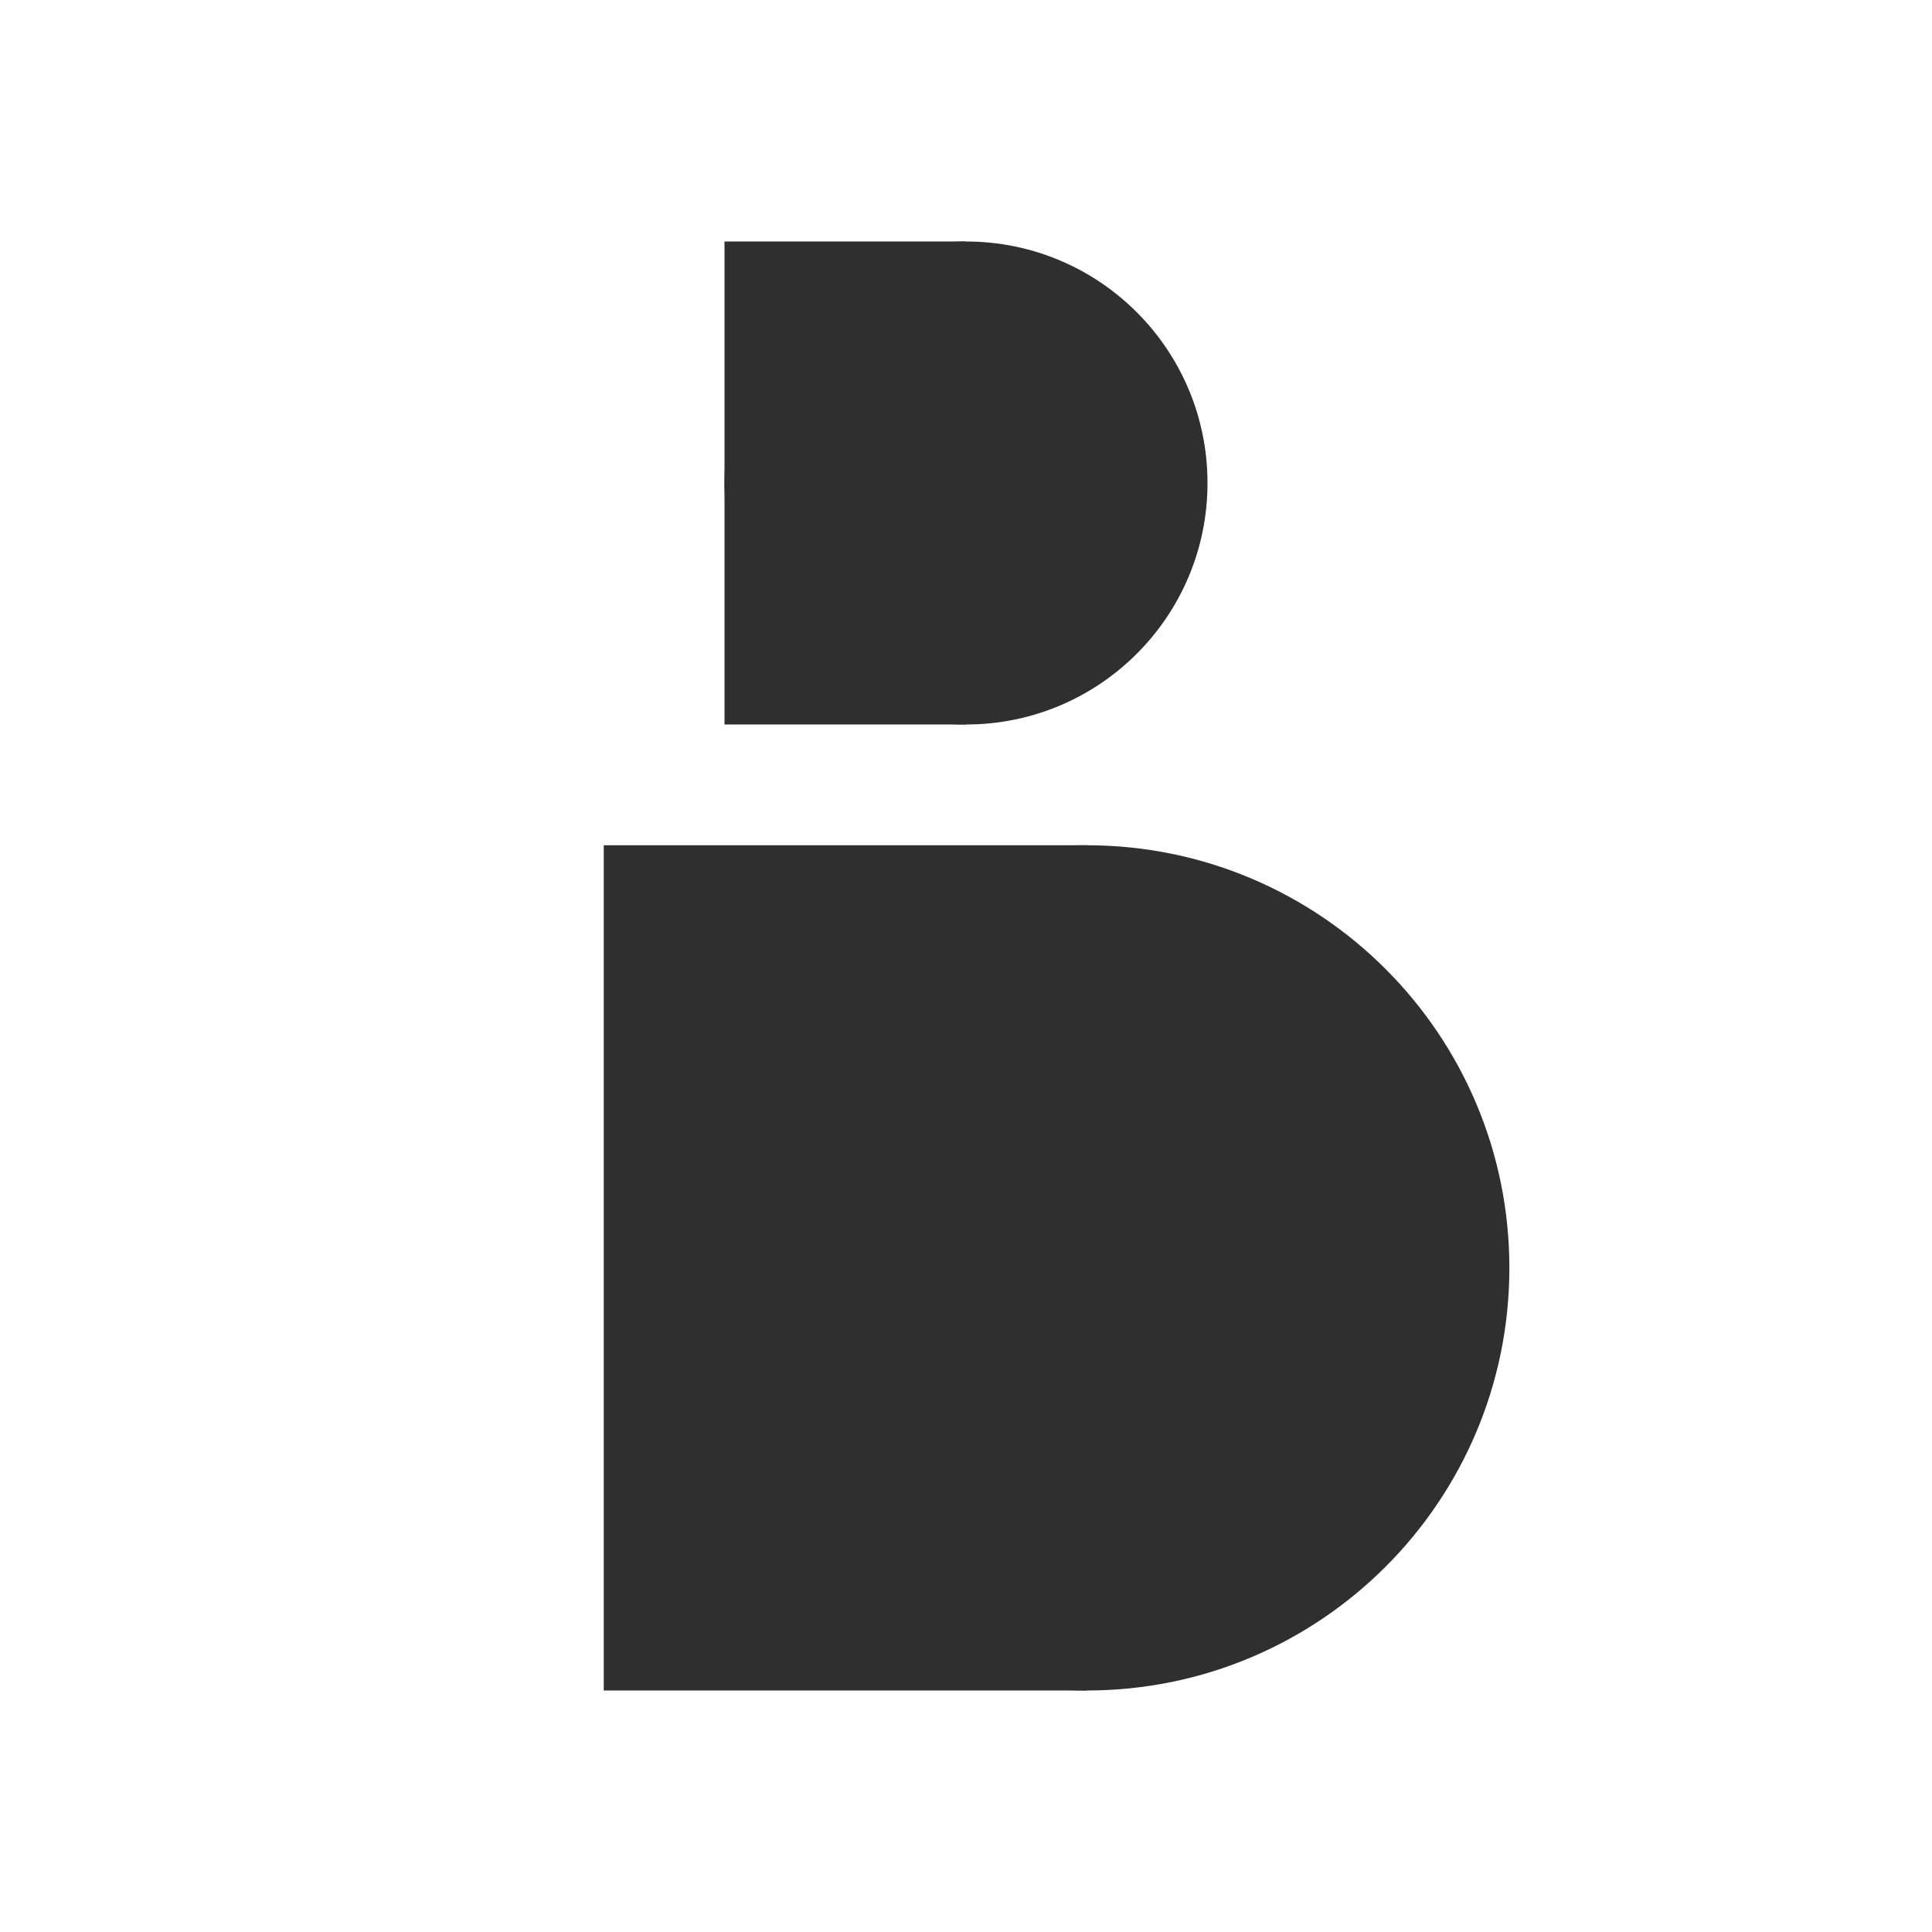
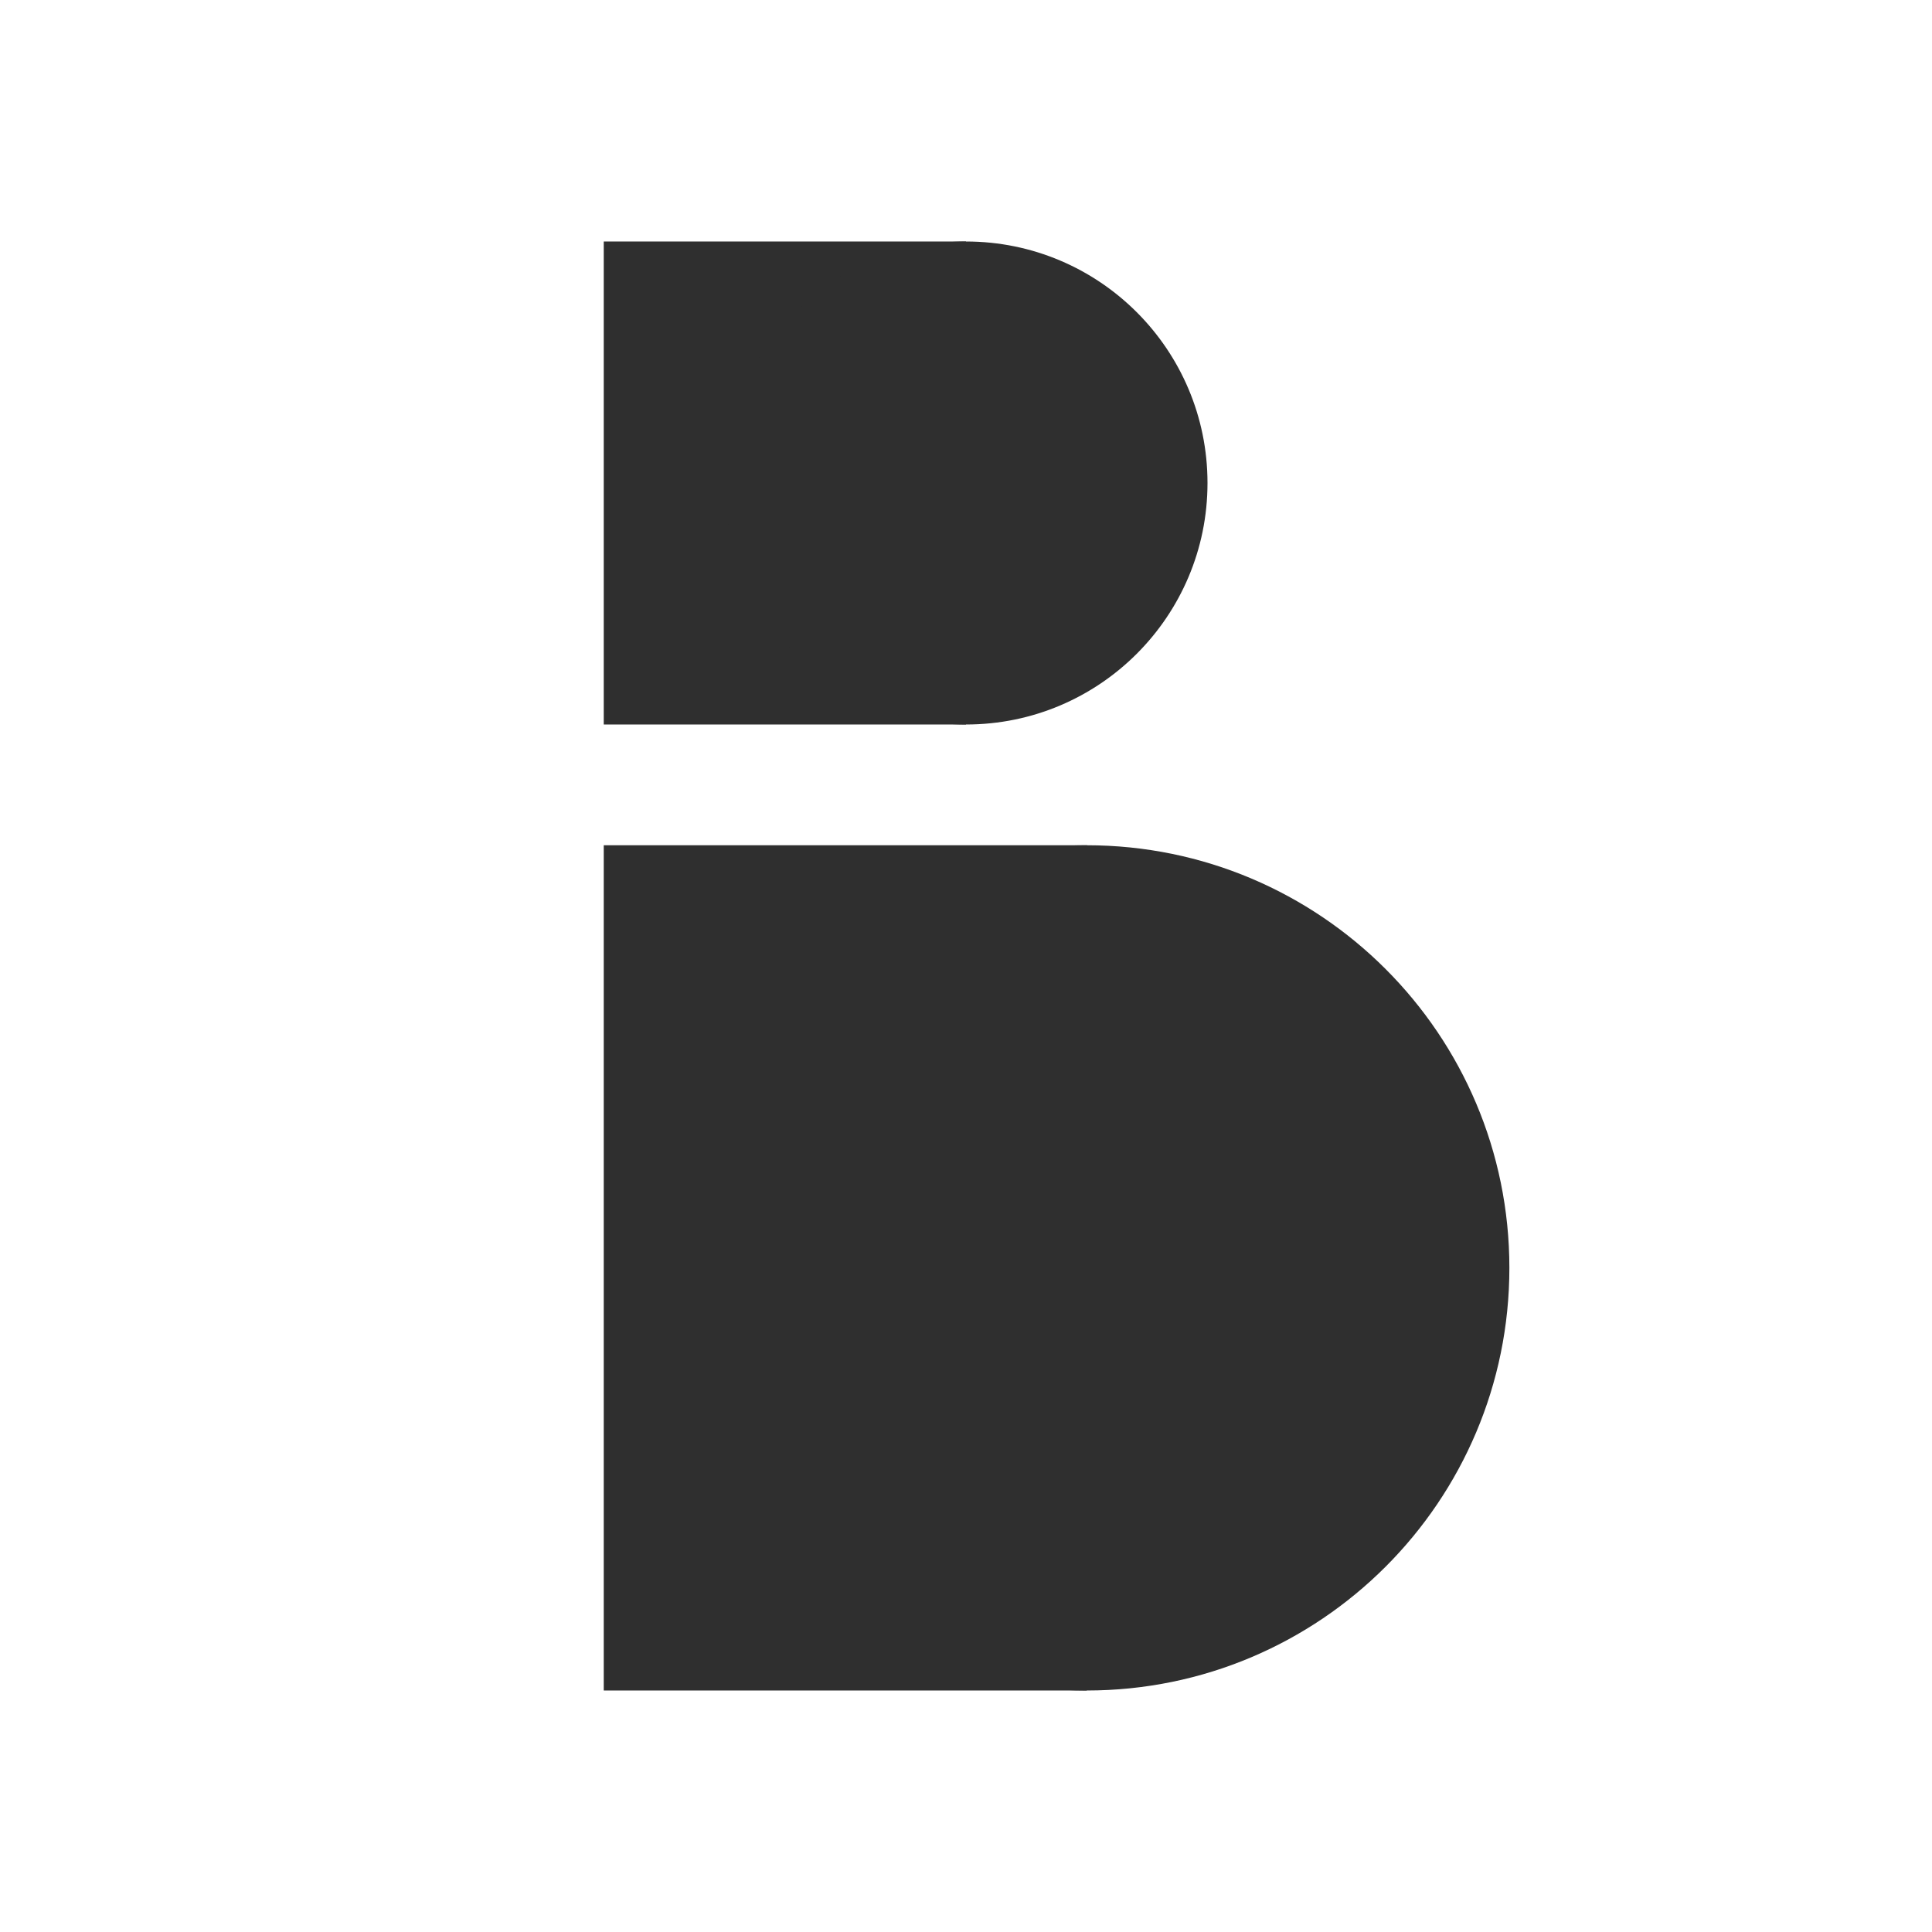
<svg xmlns="http://www.w3.org/2000/svg" width="16" height="16">
  <g>
    <ellipse ry="3.5" rx="3.5" cy="10.5" cx="9" style="fill:#2f2f2f" />
    <rect height="7" width="4" y="7" x="5" style="fill:#2f2f2f" />
-     <rect height="4" width="2" y="2" x="6" style="fill:#2f2f2f" />
+     <rect height="4" width="3" y="2" x="5" style="fill:#2f2f2f" />
    <ellipse ry="2" rx="2" cy="4" cx="8" style="fill:#2f2f2f" />
  </g>
</svg>
